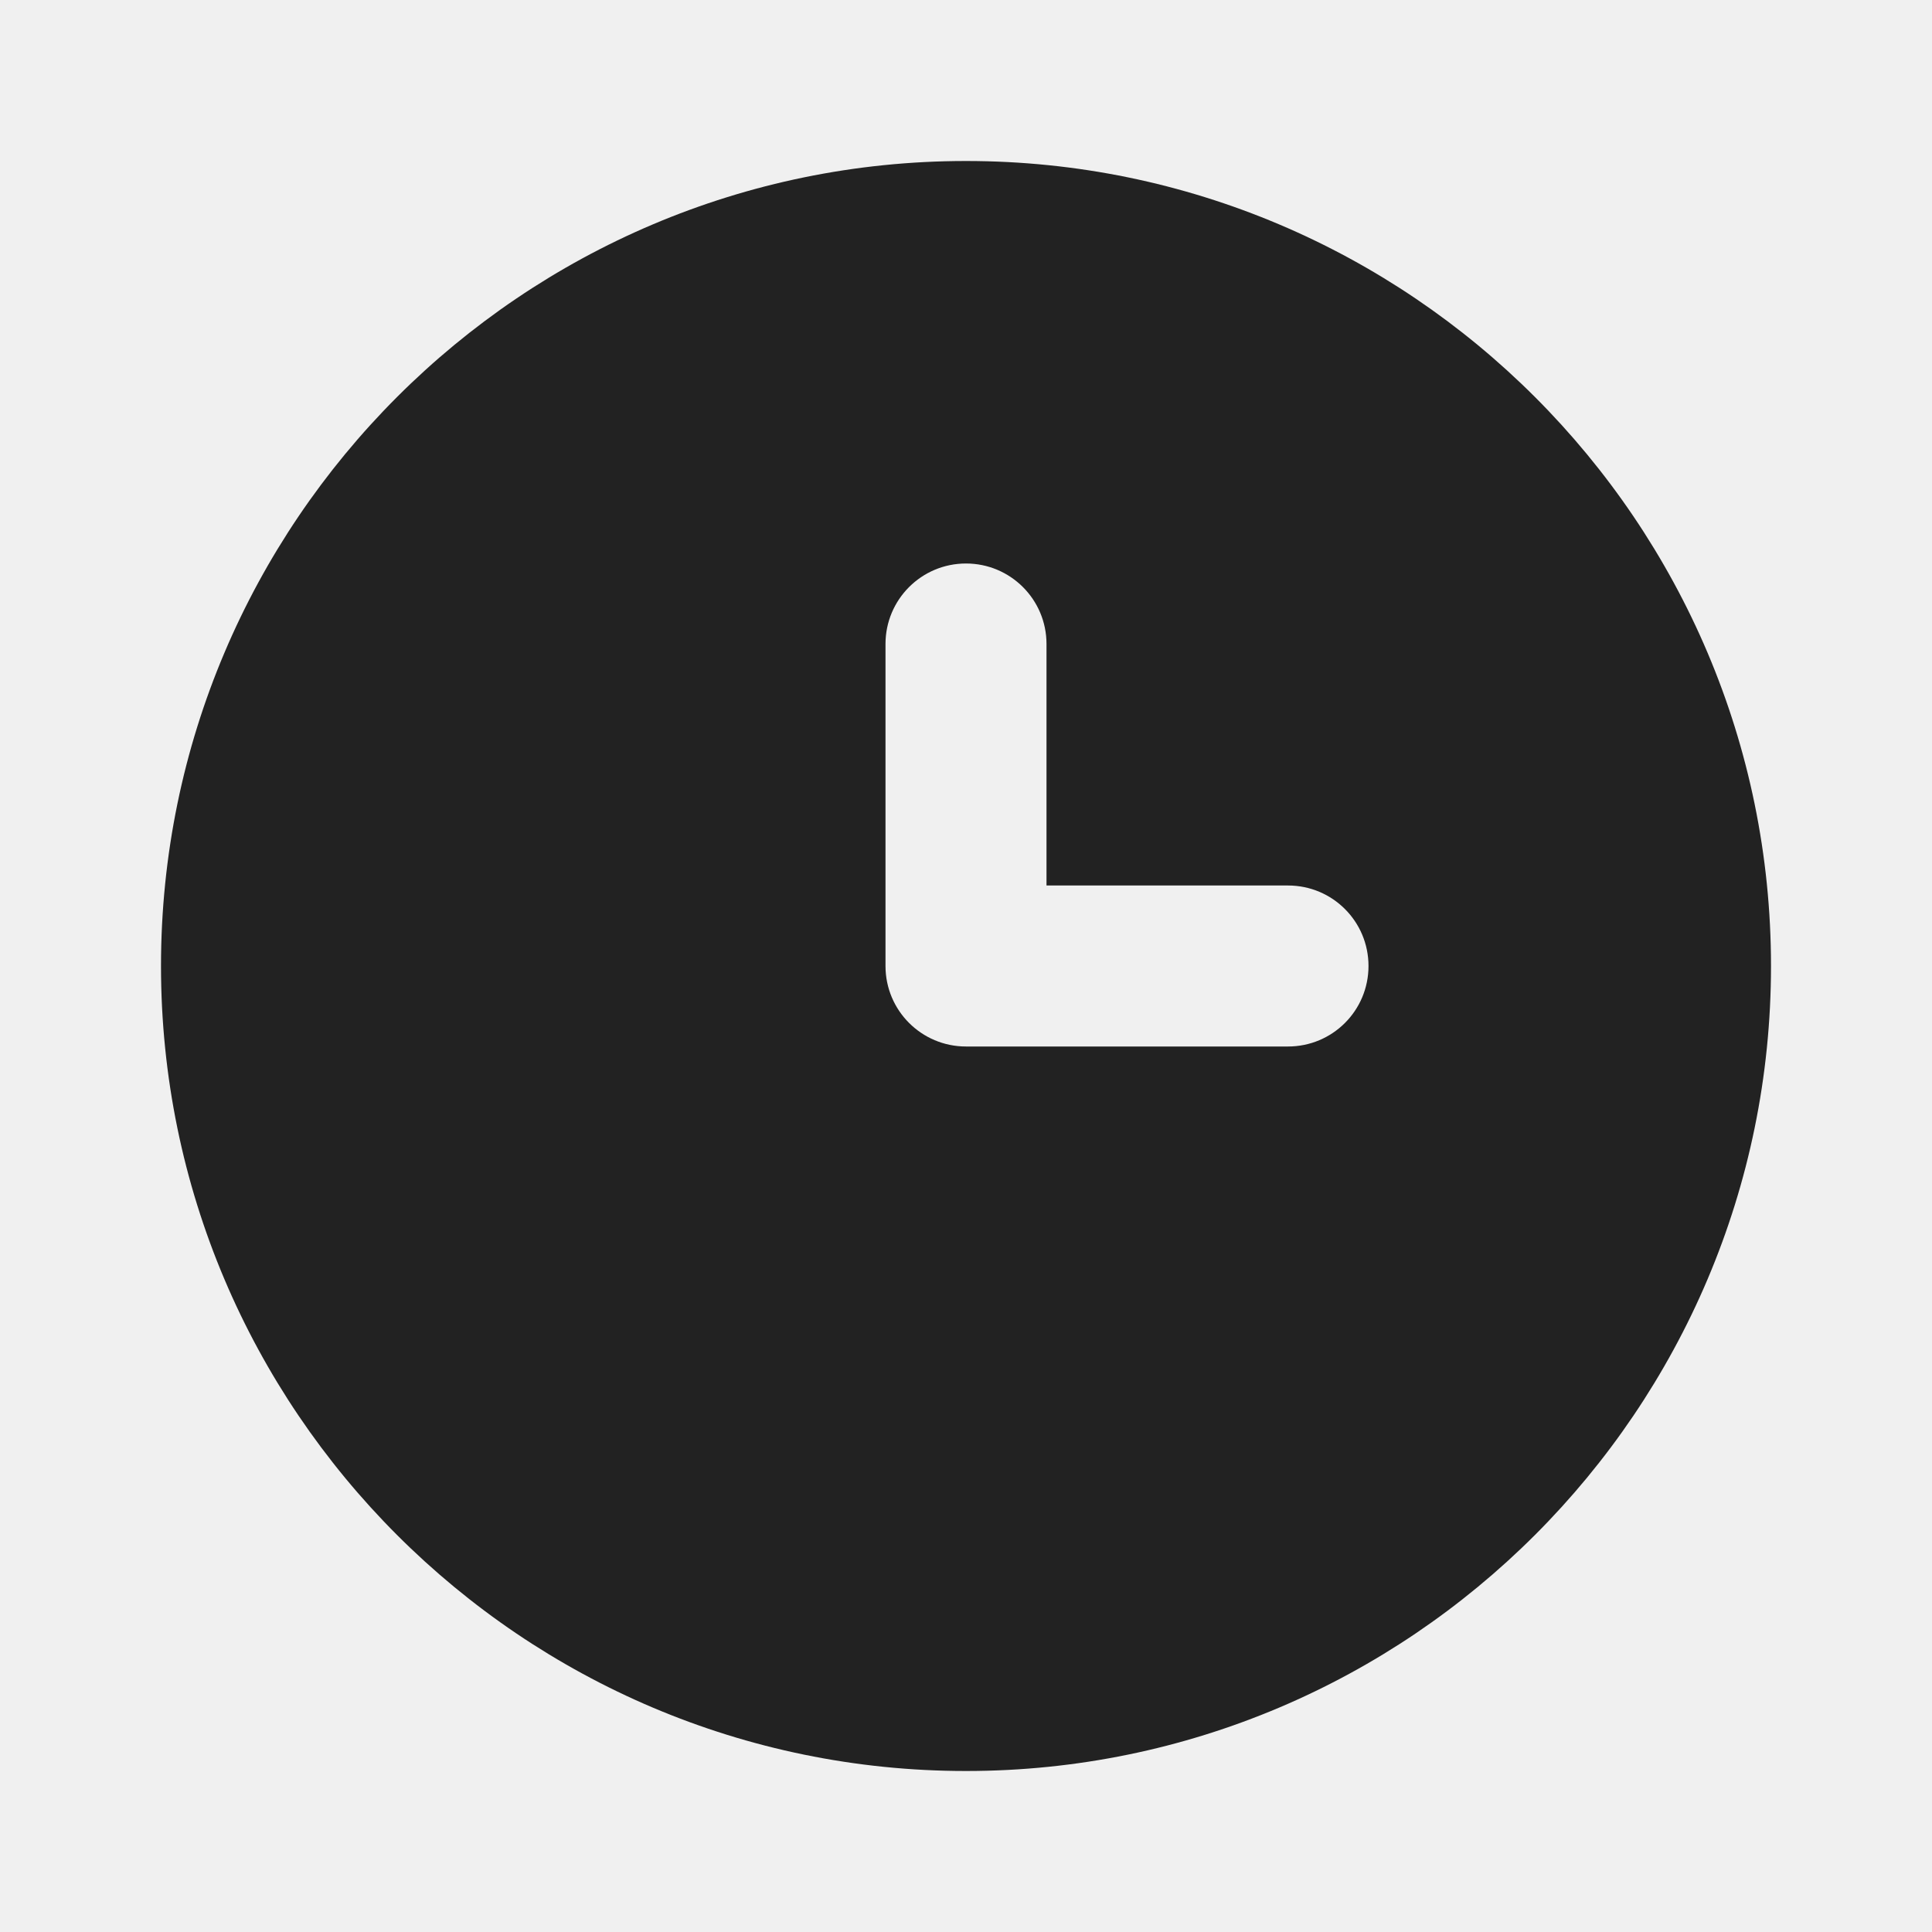
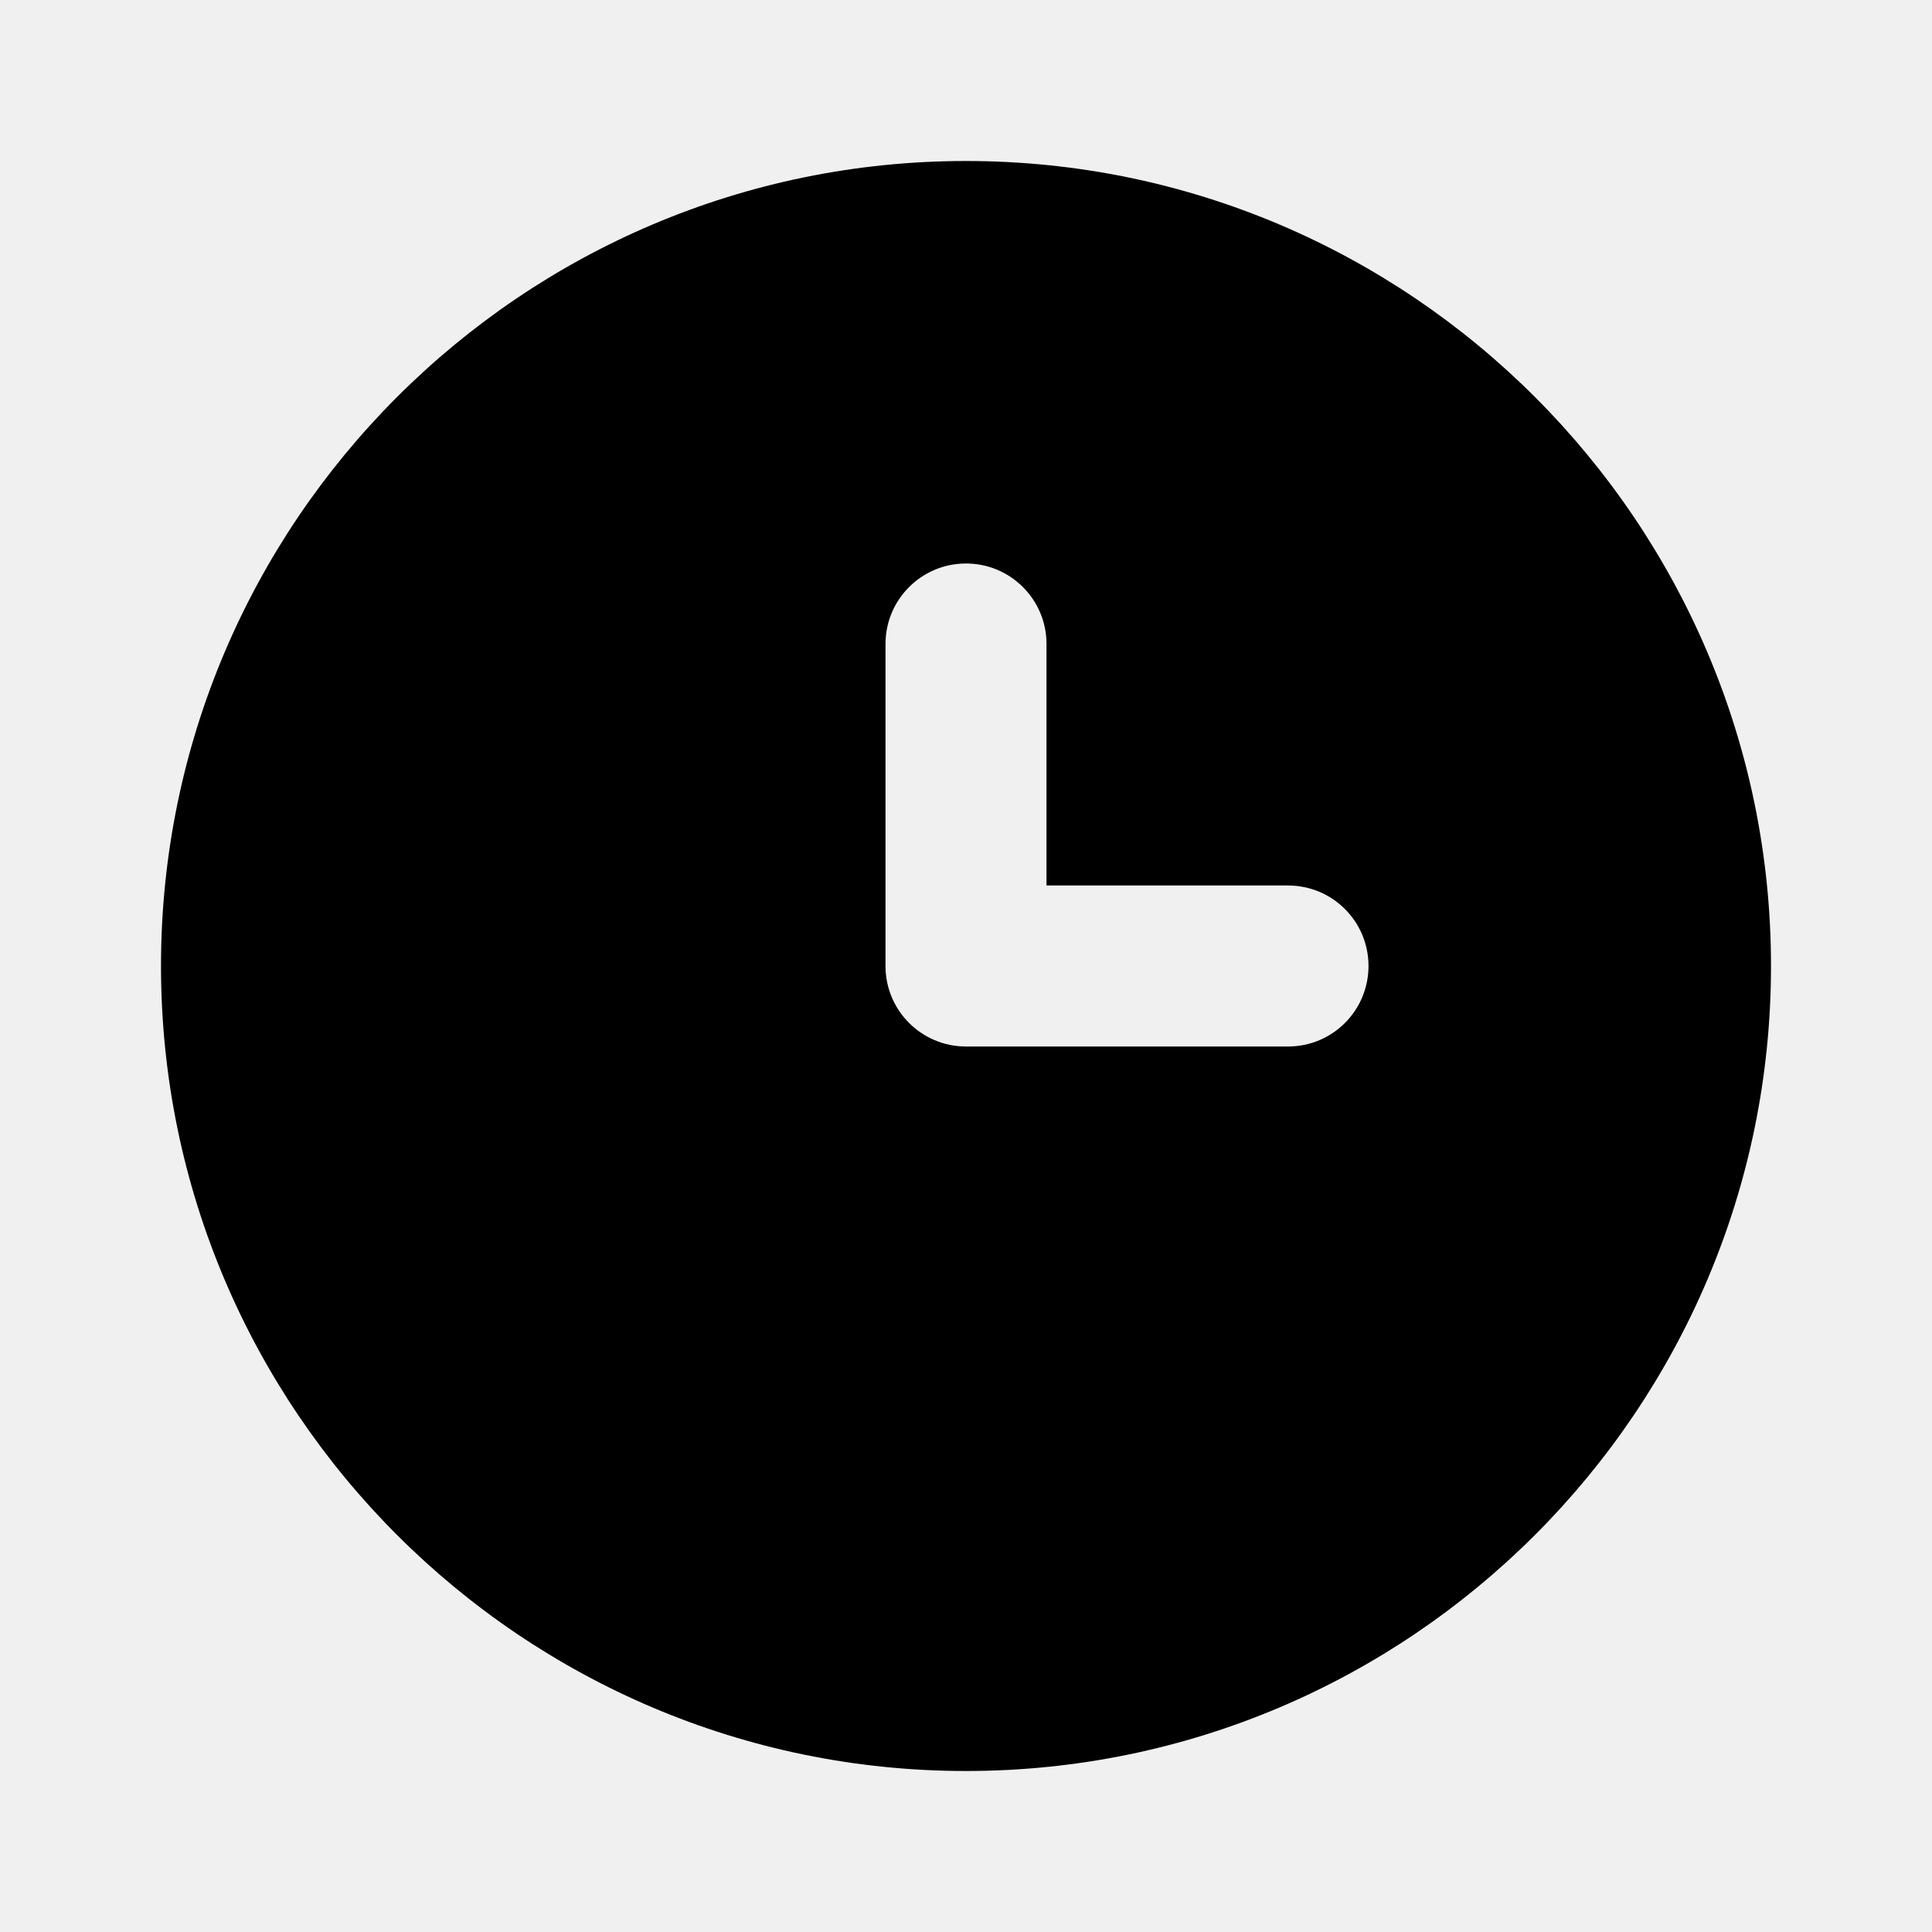
<svg xmlns="http://www.w3.org/2000/svg" width="18" height="18" viewBox="0 0 18 18" fill="none">
-   <path fill-rule="evenodd" clip-rule="evenodd" d="M12 9.75H9C8.586 9.75 8.25 9.415 8.25 9V6C8.25 5.585 8.586 5.25 9 5.25C9.414 5.25 9.75 5.585 9.75 6V8.25H12C12.415 8.25 12.75 8.585 12.75 9C12.75 9.415 12.415 9.75 12 9.75ZM9 1.5C4.864 1.5 1.5 4.864 1.5 9C1.5 13.136 4.864 16.5 9 16.5C13.136 16.5 16.5 13.136 16.5 9C16.5 4.864 13.136 1.5 9 1.5Z" fill="#222222" />
+   <path fill-rule="evenodd" clip-rule="evenodd" d="M12 9.75H9C8.586 9.75 8.25 9.415 8.25 9V6C8.25 5.585 8.586 5.25 9 5.25C9.414 5.25 9.75 5.585 9.75 6V8.25H12C12.415 8.25 12.75 8.585 12.75 9C12.75 9.415 12.415 9.75 12 9.75ZM9 1.5C4.864 1.5 1.5 4.864 1.5 9C1.5 13.136 4.864 16.5 9 16.5C13.136 16.5 16.5 13.136 16.5 9C16.5 4.864 13.136 1.5 9 1.5Z" fill="currentColor" />
  <mask id="mask0" mask-type="alpha" maskUnits="userSpaceOnUse" x="1" y="1" width="16" height="16">
    <path fill-rule="evenodd" clip-rule="evenodd" d="M12 9.75H9C8.586 9.75 8.25 9.415 8.25 9V6C8.25 5.585 8.586 5.25 9 5.25C9.414 5.25 9.75 5.585 9.75 6V8.25H12C12.415 8.25 12.75 8.585 12.75 9C12.75 9.415 12.415 9.75 12 9.75ZM9 1.5C4.864 1.5 1.5 4.864 1.5 9C1.5 13.136 4.864 16.5 9 16.5C13.136 16.5 16.5 13.136 16.5 9C16.5 4.864 13.136 1.5 9 1.5Z" fill="white" />
  </mask>
  <g mask="url(#mask0)">
</g>
</svg>
